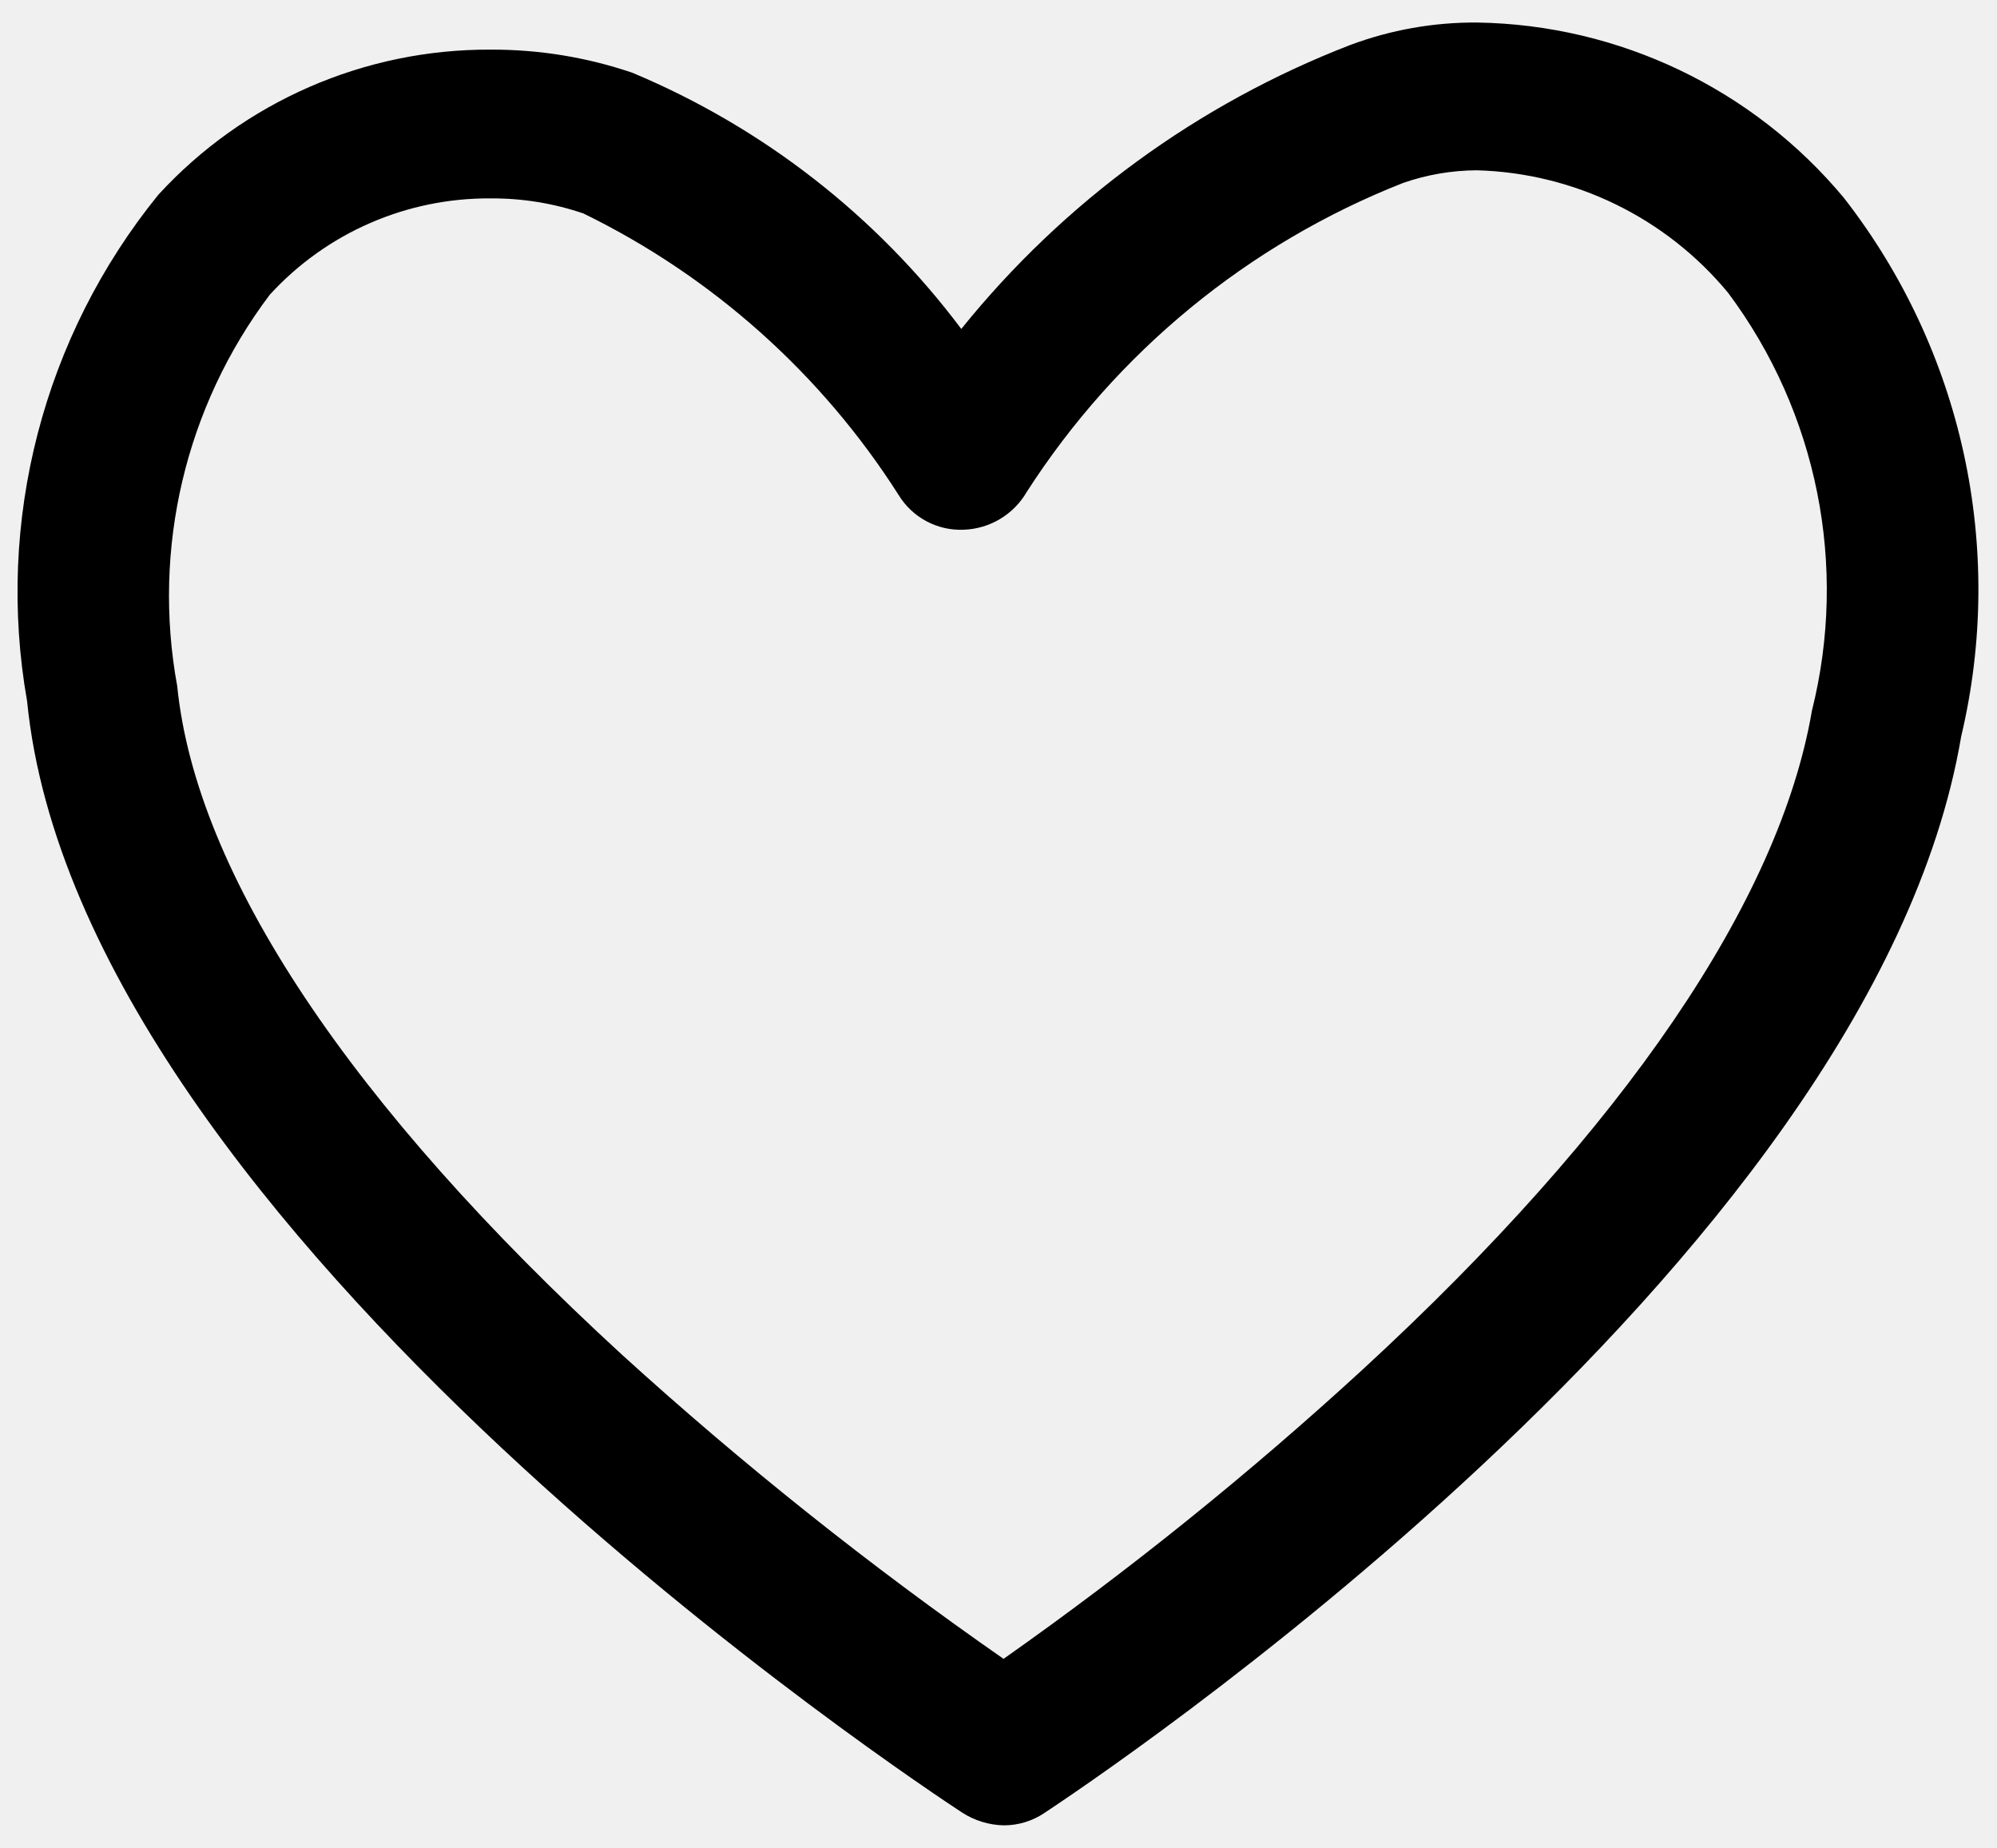
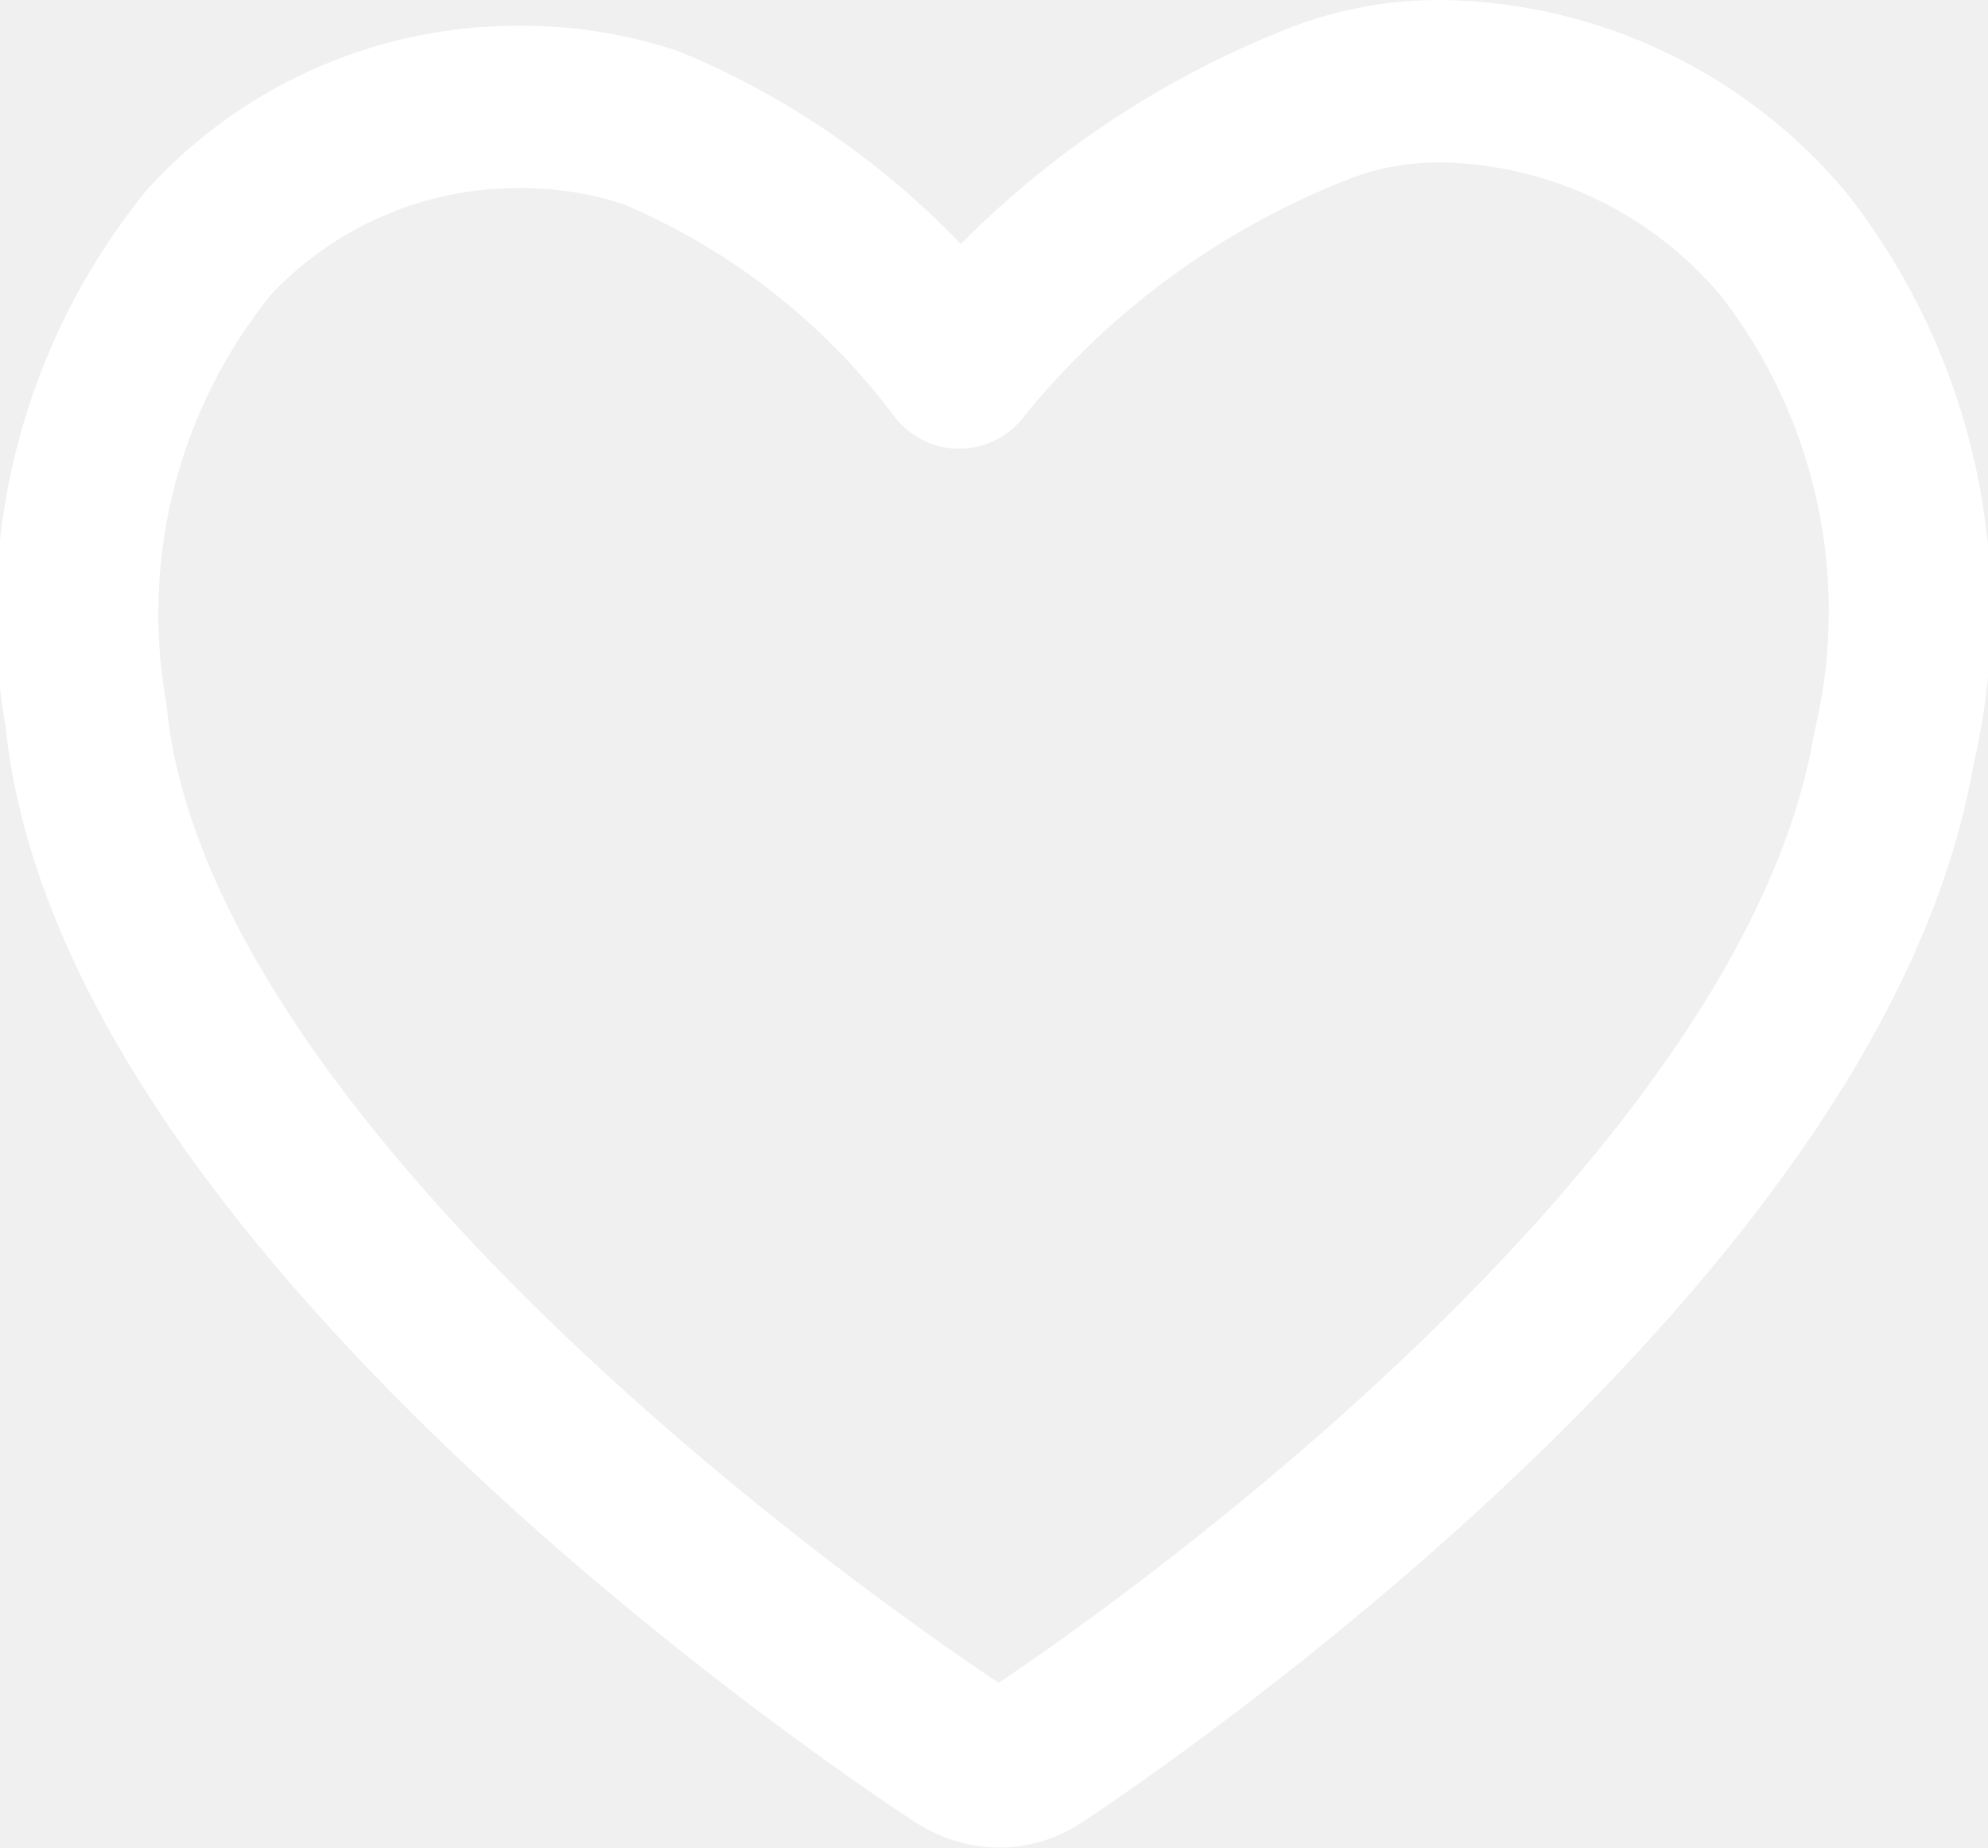
- <svg xmlns="http://www.w3.org/2000/svg" width="15.776" height="14.59" viewBox="0 0 15.776 14.59">
-   <g transform="translate(0.177 0.175)">
-     <path d="M7.424,31.06a.631.631,0,0,0,.326.1.573.573,0,0,0,.326-.1c.267-.178,6.528-4.306,7.239-8.5a5.03,5.03,0,0,0-.928-4.256,3.848,3.848,0,0,0-2.893-1.383,2.806,2.806,0,0,0-1.007.178,7.35,7.35,0,0,0-3.071,2.242,6.273,6.273,0,0,0-2.6-2.024A3.433,3.433,0,0,0,3.7,17.135a3.539,3.539,0,0,0-2.627,1.146,4.976,4.976,0,0,0-1.037,4C.452,26.477,7.138,30.872,7.424,31.06ZM1.953,19.071A2.342,2.342,0,0,1,3.7,18.31a2.223,2.223,0,0,1,.731.119,6.151,6.151,0,0,1,2.489,2.222.574.574,0,0,0,.514.276.6.6,0,0,0,.5-.3,6.26,6.26,0,0,1,2.972-2.439,1.8,1.8,0,0,1,.583-.1,2.671,2.671,0,0,1,1.985.968,3.923,3.923,0,0,1,.662,3.3c-.257,1.5-1.481,3.3-3.545,5.2A28.205,28.205,0,0,1,7.75,29.845a29.636,29.636,0,0,1-3.012-2.4c-2.153-1.975-3.367-3.8-3.516-5.283A3.949,3.949,0,0,1,1.953,19.071Z" transform="translate(0.001 -16.918)" stroke-width="0.35" />
-   </g>
+ <svg xmlns="http://www.w3.org/2000/svg" width="18.364" height="17.067" viewBox="0 0 18.364 17.067">
+   <defs>
+     <style>.a{fill:none;stroke:#fff;stroke-linecap:round;stroke-linejoin:round;stroke-width:1.5px;}</style>
+   </defs>
+   <path class="a" d="M8.116,32.377a.689.689,0,0,0,.356.108.626.626,0,0,0,.356-.108c.291-.194,7.136-4.707,7.913-9.295a5.5,5.5,0,0,0-1.015-4.653,4.206,4.206,0,0,0-3.163-1.511,3.067,3.067,0,0,0-1.1.194,8.035,8.035,0,0,0-3.357,2.451A6.858,6.858,0,0,0,5.266,17.35a3.752,3.752,0,0,0-1.22-.194,3.869,3.869,0,0,0-2.872,1.252A5.44,5.44,0,0,0,.041,22.78C.495,27.368,7.8,32.172,8.116,32.377Z" transform="translate(0.754 -16.168)" />
</svg>
